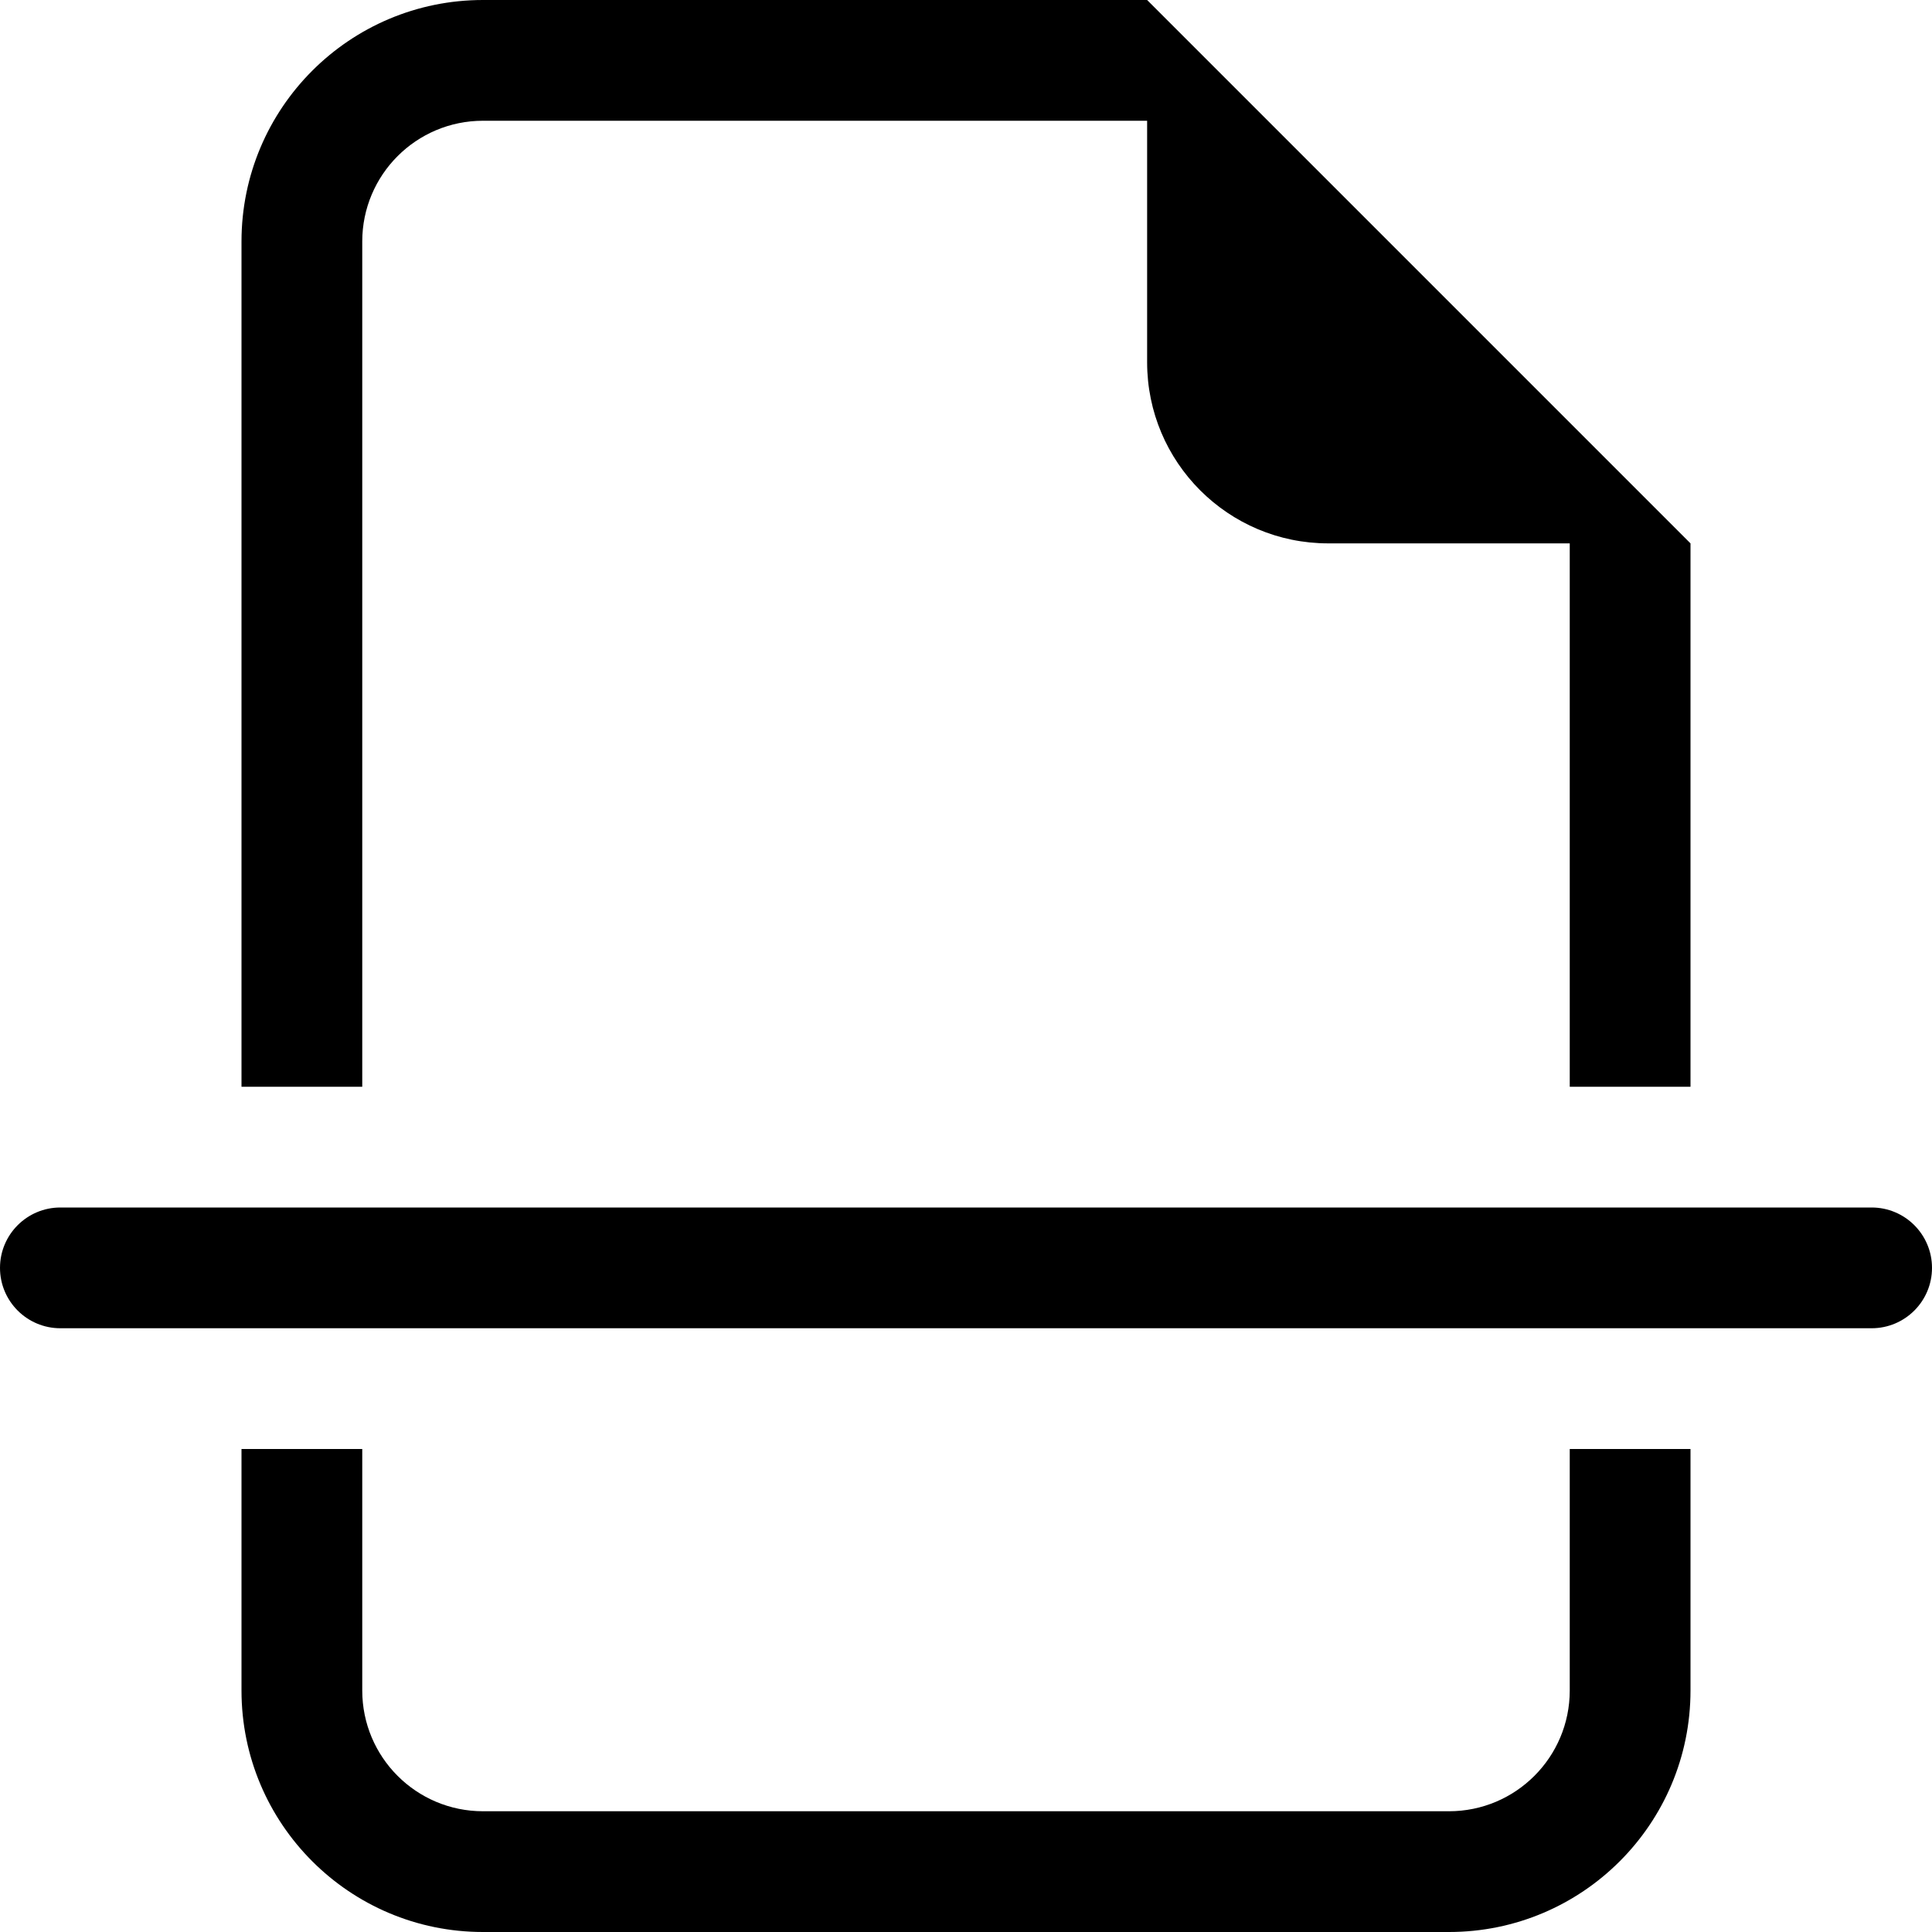
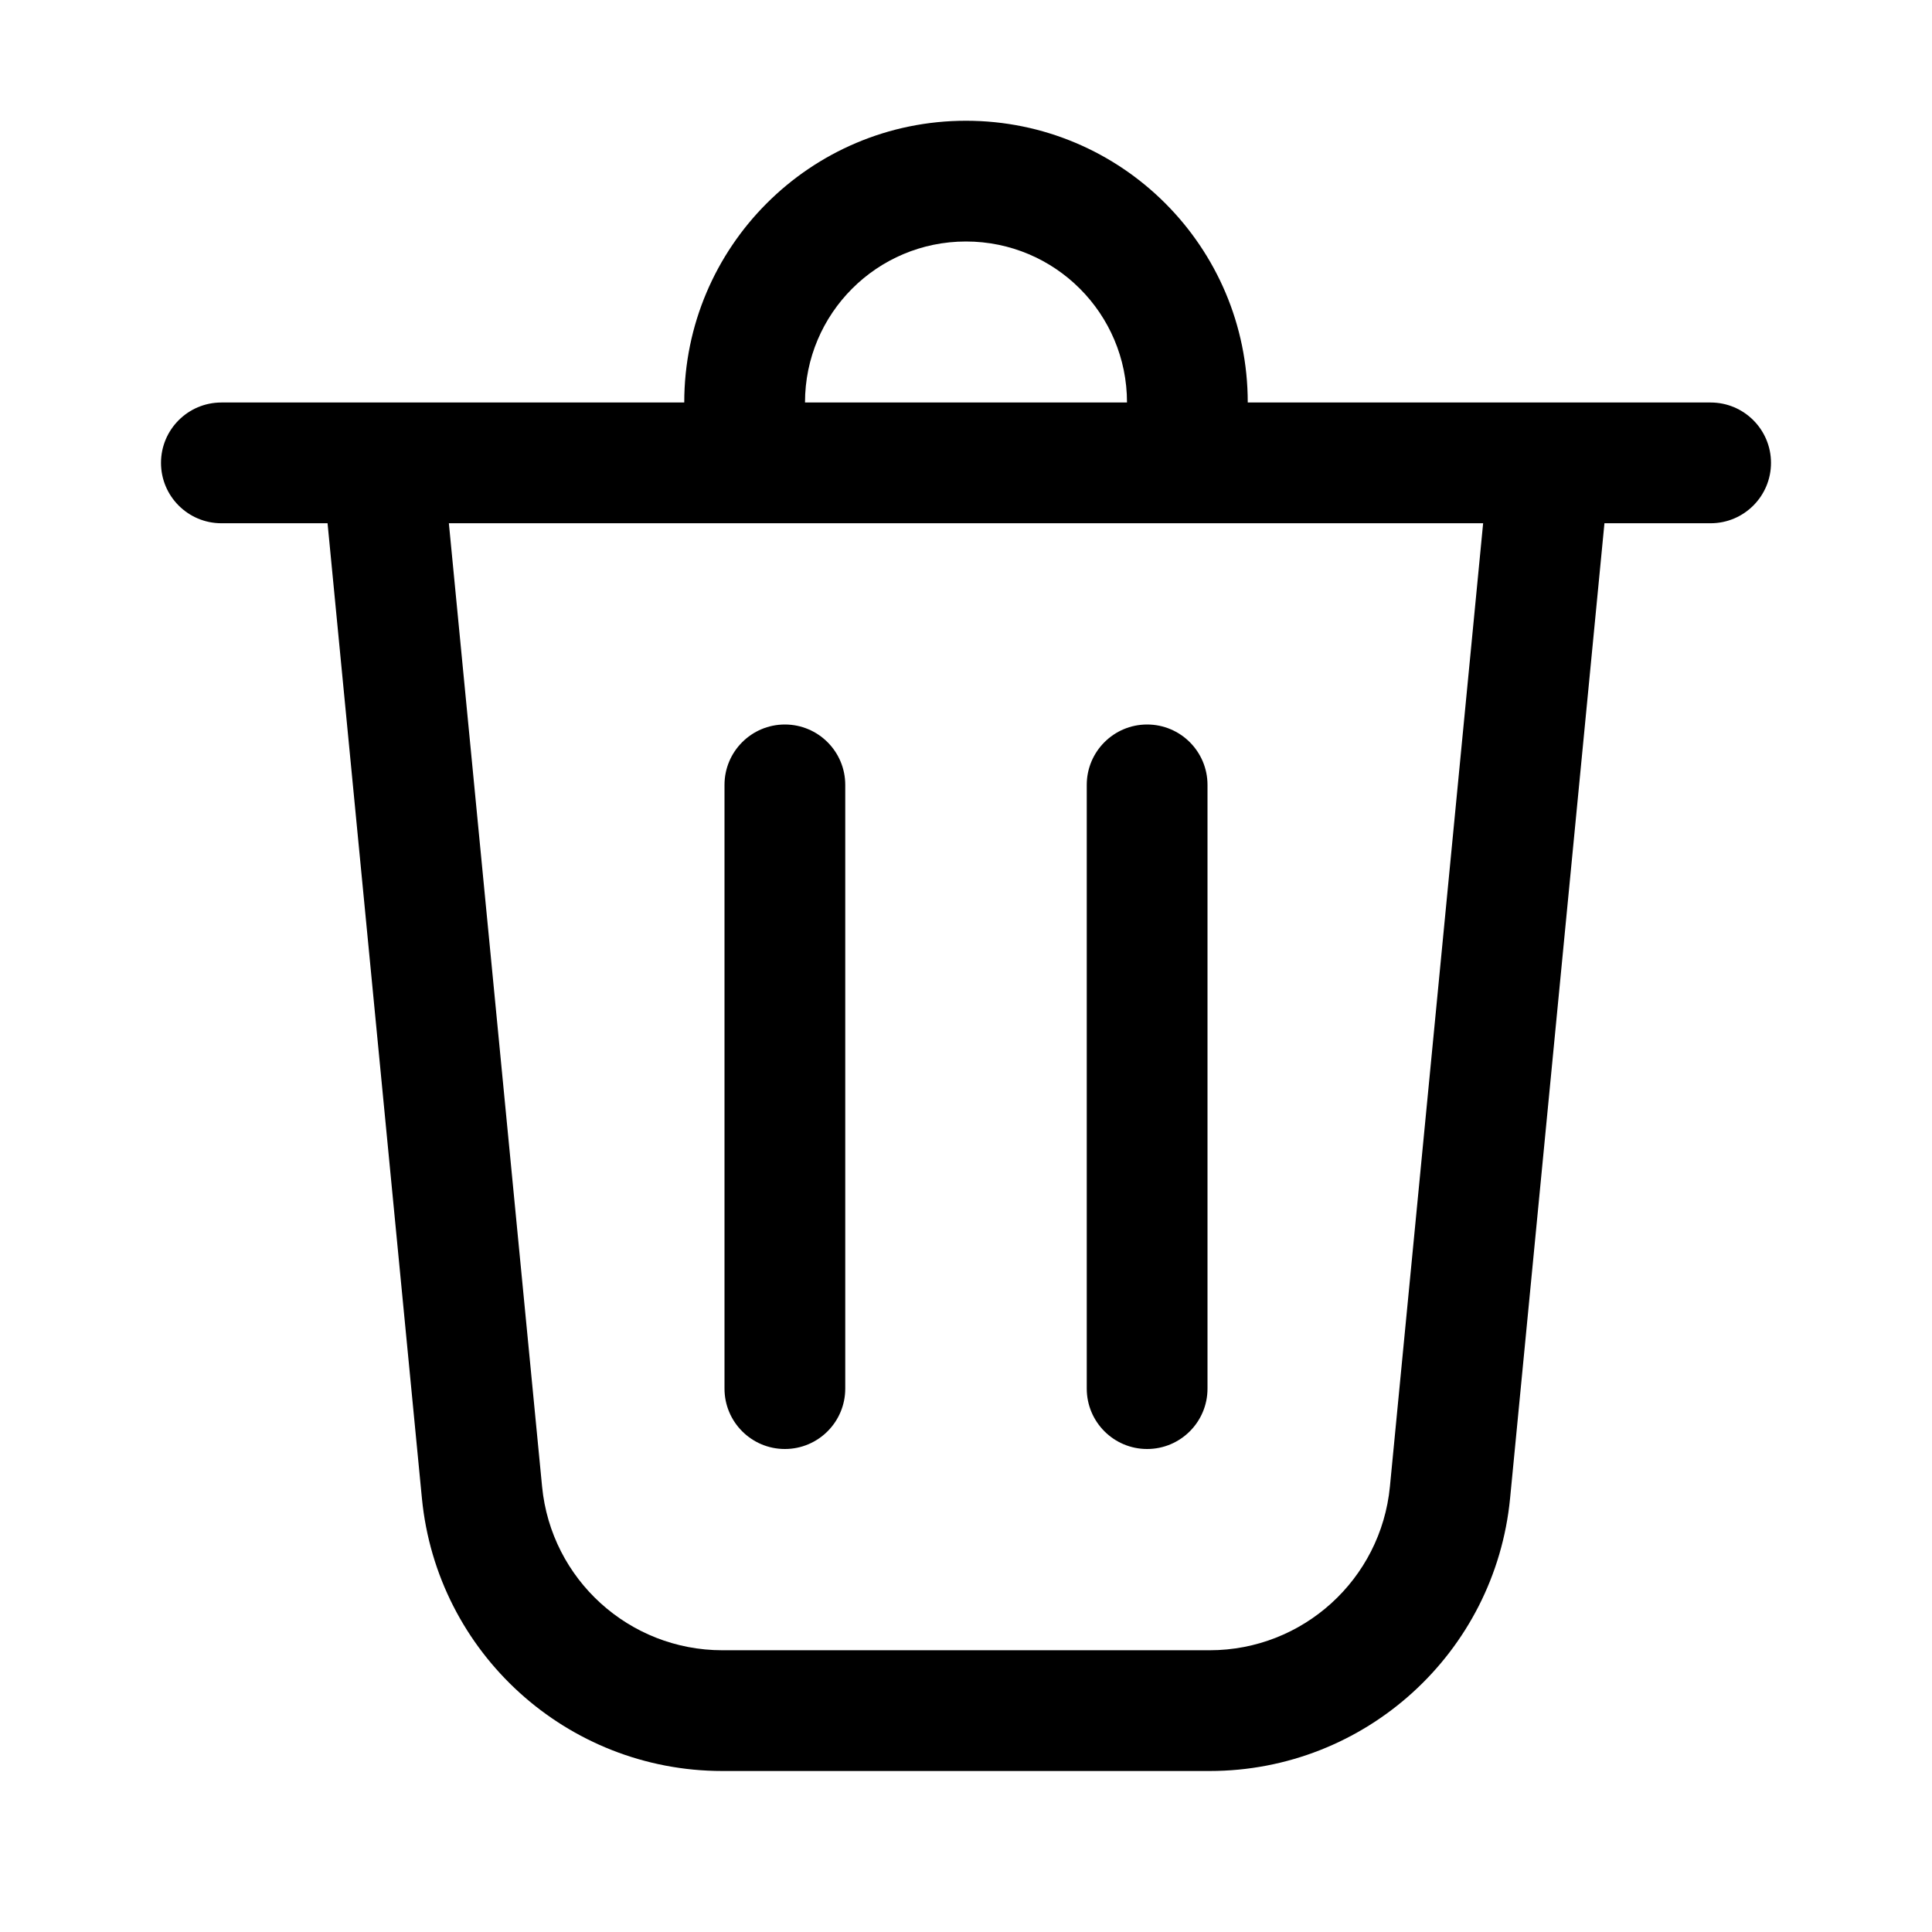
- <svg xmlns="http://www.w3.org/2000/svg" width="16" height="16" fill="currentColor" class="bi bi-file-earmark-break" viewBox="0 0 16 16">
-   <path d="M14 4.5V9h-1V4.5h-2A1.5 1.5 0 0 1 9.5 3V1H4a1 1 0 0 0-1 1v7H2V2a2 2 0 0 1 2-2h5.5L14 4.5zM13 12h1v2a2 2 0 0 1-2 2H4a2 2 0 0 1-2-2v-2h1v2a1 1 0 0 0 1 1h8a1 1 0 0 0 1-1v-2zM.5 10a.5.5 0 0 0 0 1h15a.5.5 0 0 0 0-1H.5z" />
+ <svg xmlns="http://www.w3.org/2000/svg" width="24" height="24" viewBox="0 0 24 24" fill="none">
+   <path d="M10 5H14C14 3.895 13.105 3 12 3C10.895 3 10 3.895 10 5ZM8.5 5C8.5 3.067 10.067 1.5 12 1.5C13.933 1.5 15.5 3.067 15.5 5H21.25C21.664 5 22 5.336 22 5.75C22 6.164 21.664 6.5 21.25 6.5H19.931L18.759 18.611C18.573 20.533 16.957 22 15.026 22H8.974C7.043 22 5.427 20.533 5.241 18.611L4.069 6.5H2.75C2.336 6.5 2 6.164 2 5.75C2 5.336 2.336 5 2.75 5H8.5ZM10.5 9.75C10.5 9.336 10.164 9 9.75 9C9.336 9 9 9.336 9 9.75V17.25C9 17.664 9.336 18 9.75 18C10.164 18 10.5 17.664 10.5 17.25V9.75ZM14.25 9C14.664 9 15 9.336 15 9.75V17.25C15 17.664 14.664 18 14.25 18C13.836 18 13.5 17.664 13.5 17.25V9.75C13.5 9.336 13.836 9 14.25 9ZM6.734 18.467C6.846 19.62 7.815 20.5 8.974 20.5H15.026C16.185 20.5 17.154 19.62 17.266 18.467L18.424 6.5H5.576L6.734 18.467Z" fill="currentColor" />
</svg>
